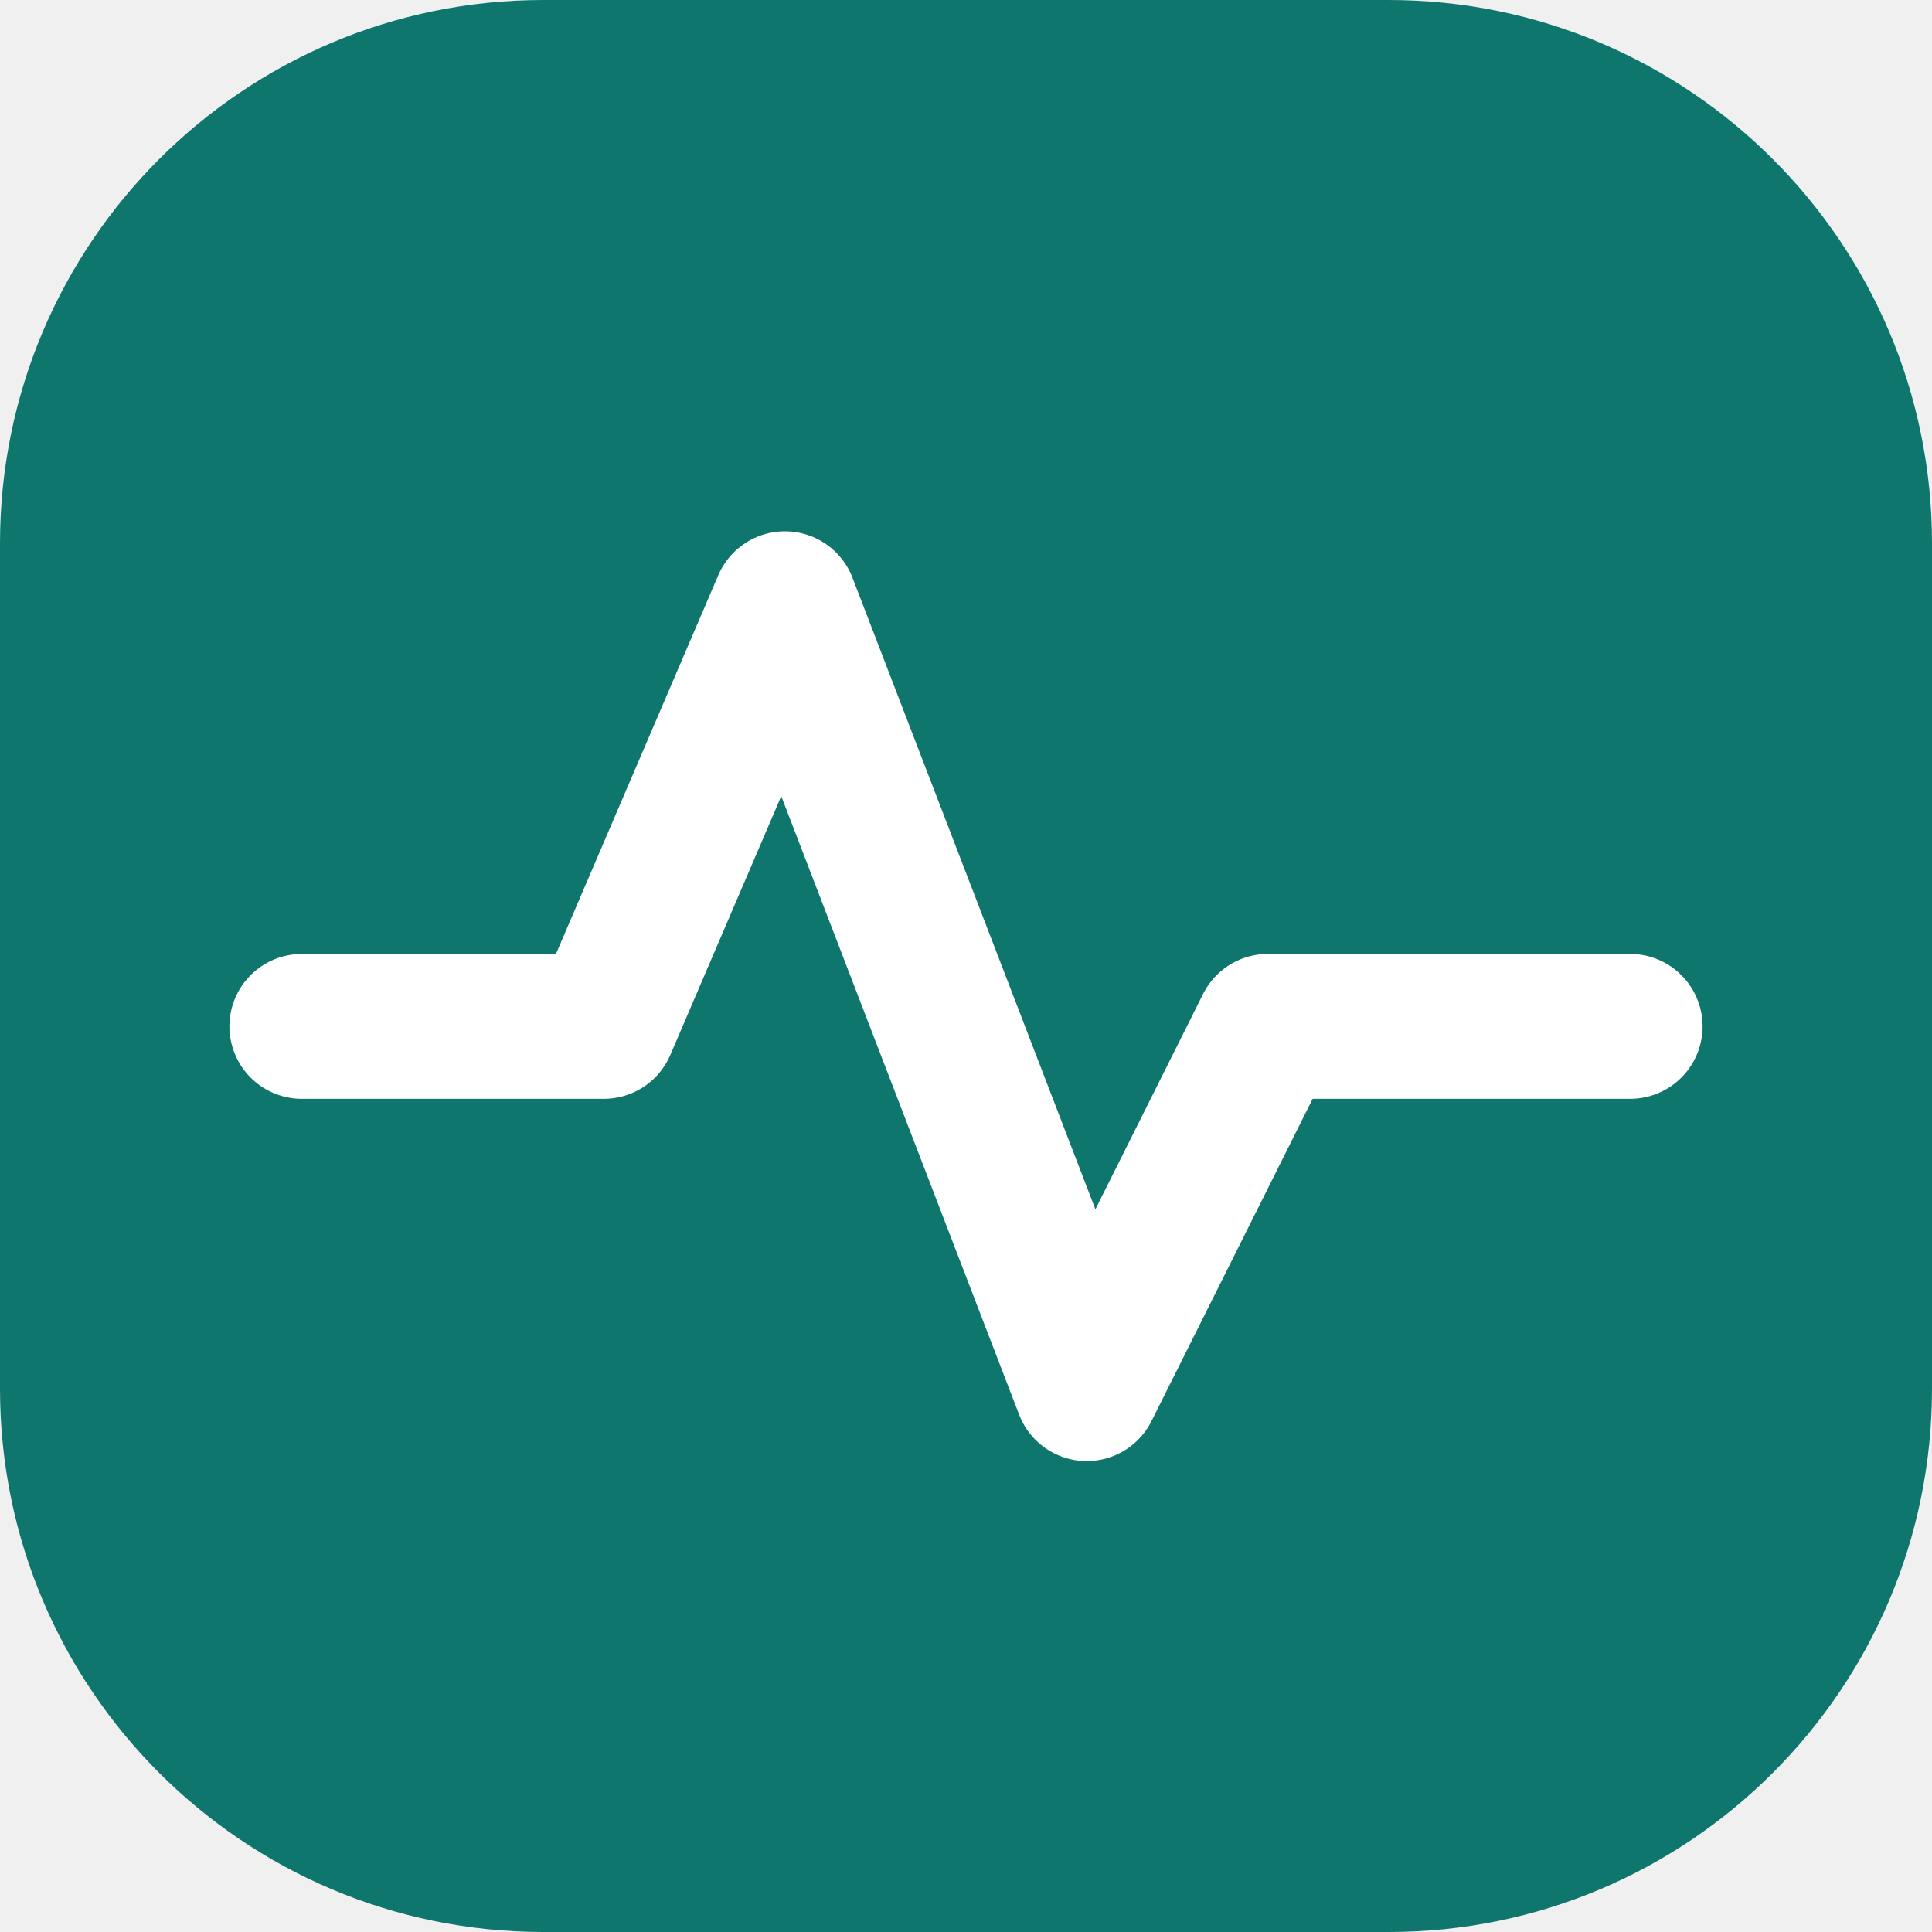
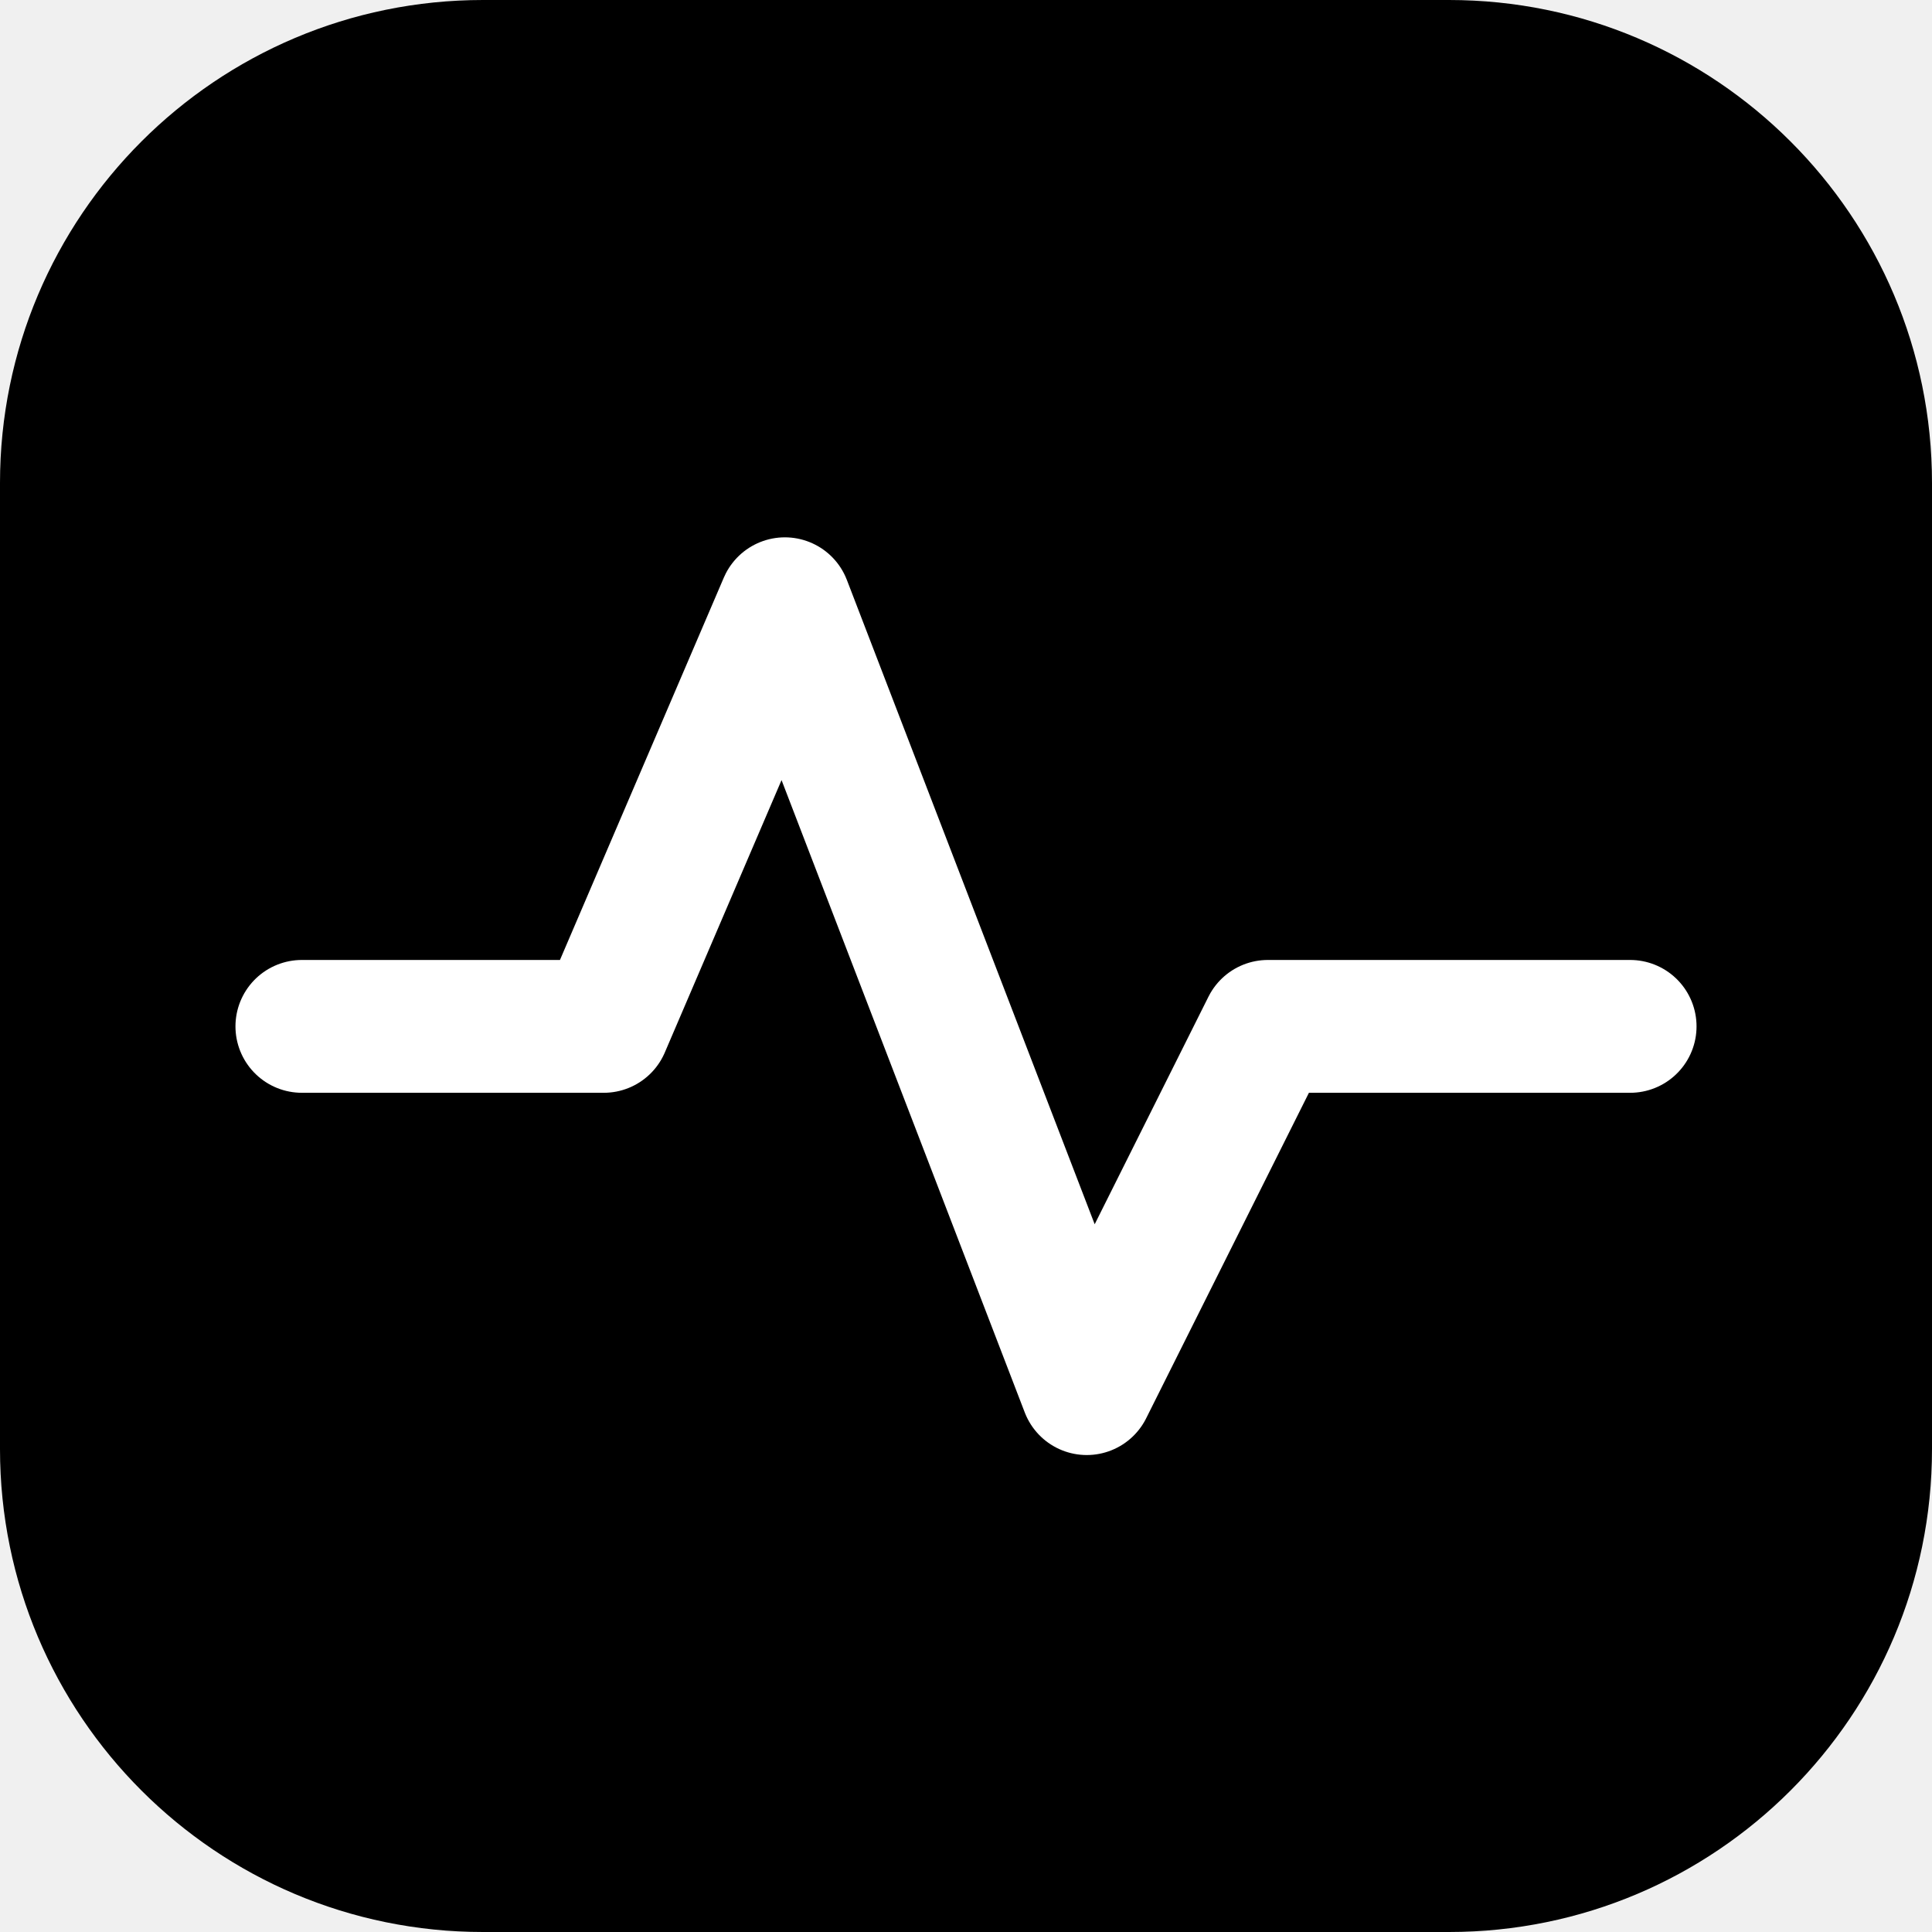
<svg xmlns="http://www.w3.org/2000/svg" viewBox="0 0 32 32">
-   <rect width="32" height="32" rx="9" fill="#0f766e" />
-   <path d="M5 17h5l3-7 5 13 3-6h6" fill="none" stroke="#fff" stroke-width="2.4" stroke-linecap="round" stroke-linejoin="round" />
+   <rect width="32" height="32" rx="8" fill="#000" />
+   <path d="M5 17h5l3-7 5 13 3-6h6" fill="none" stroke="#fff" stroke-width="2.2" stroke-linecap="round" stroke-linejoin="round" />
</svg>
